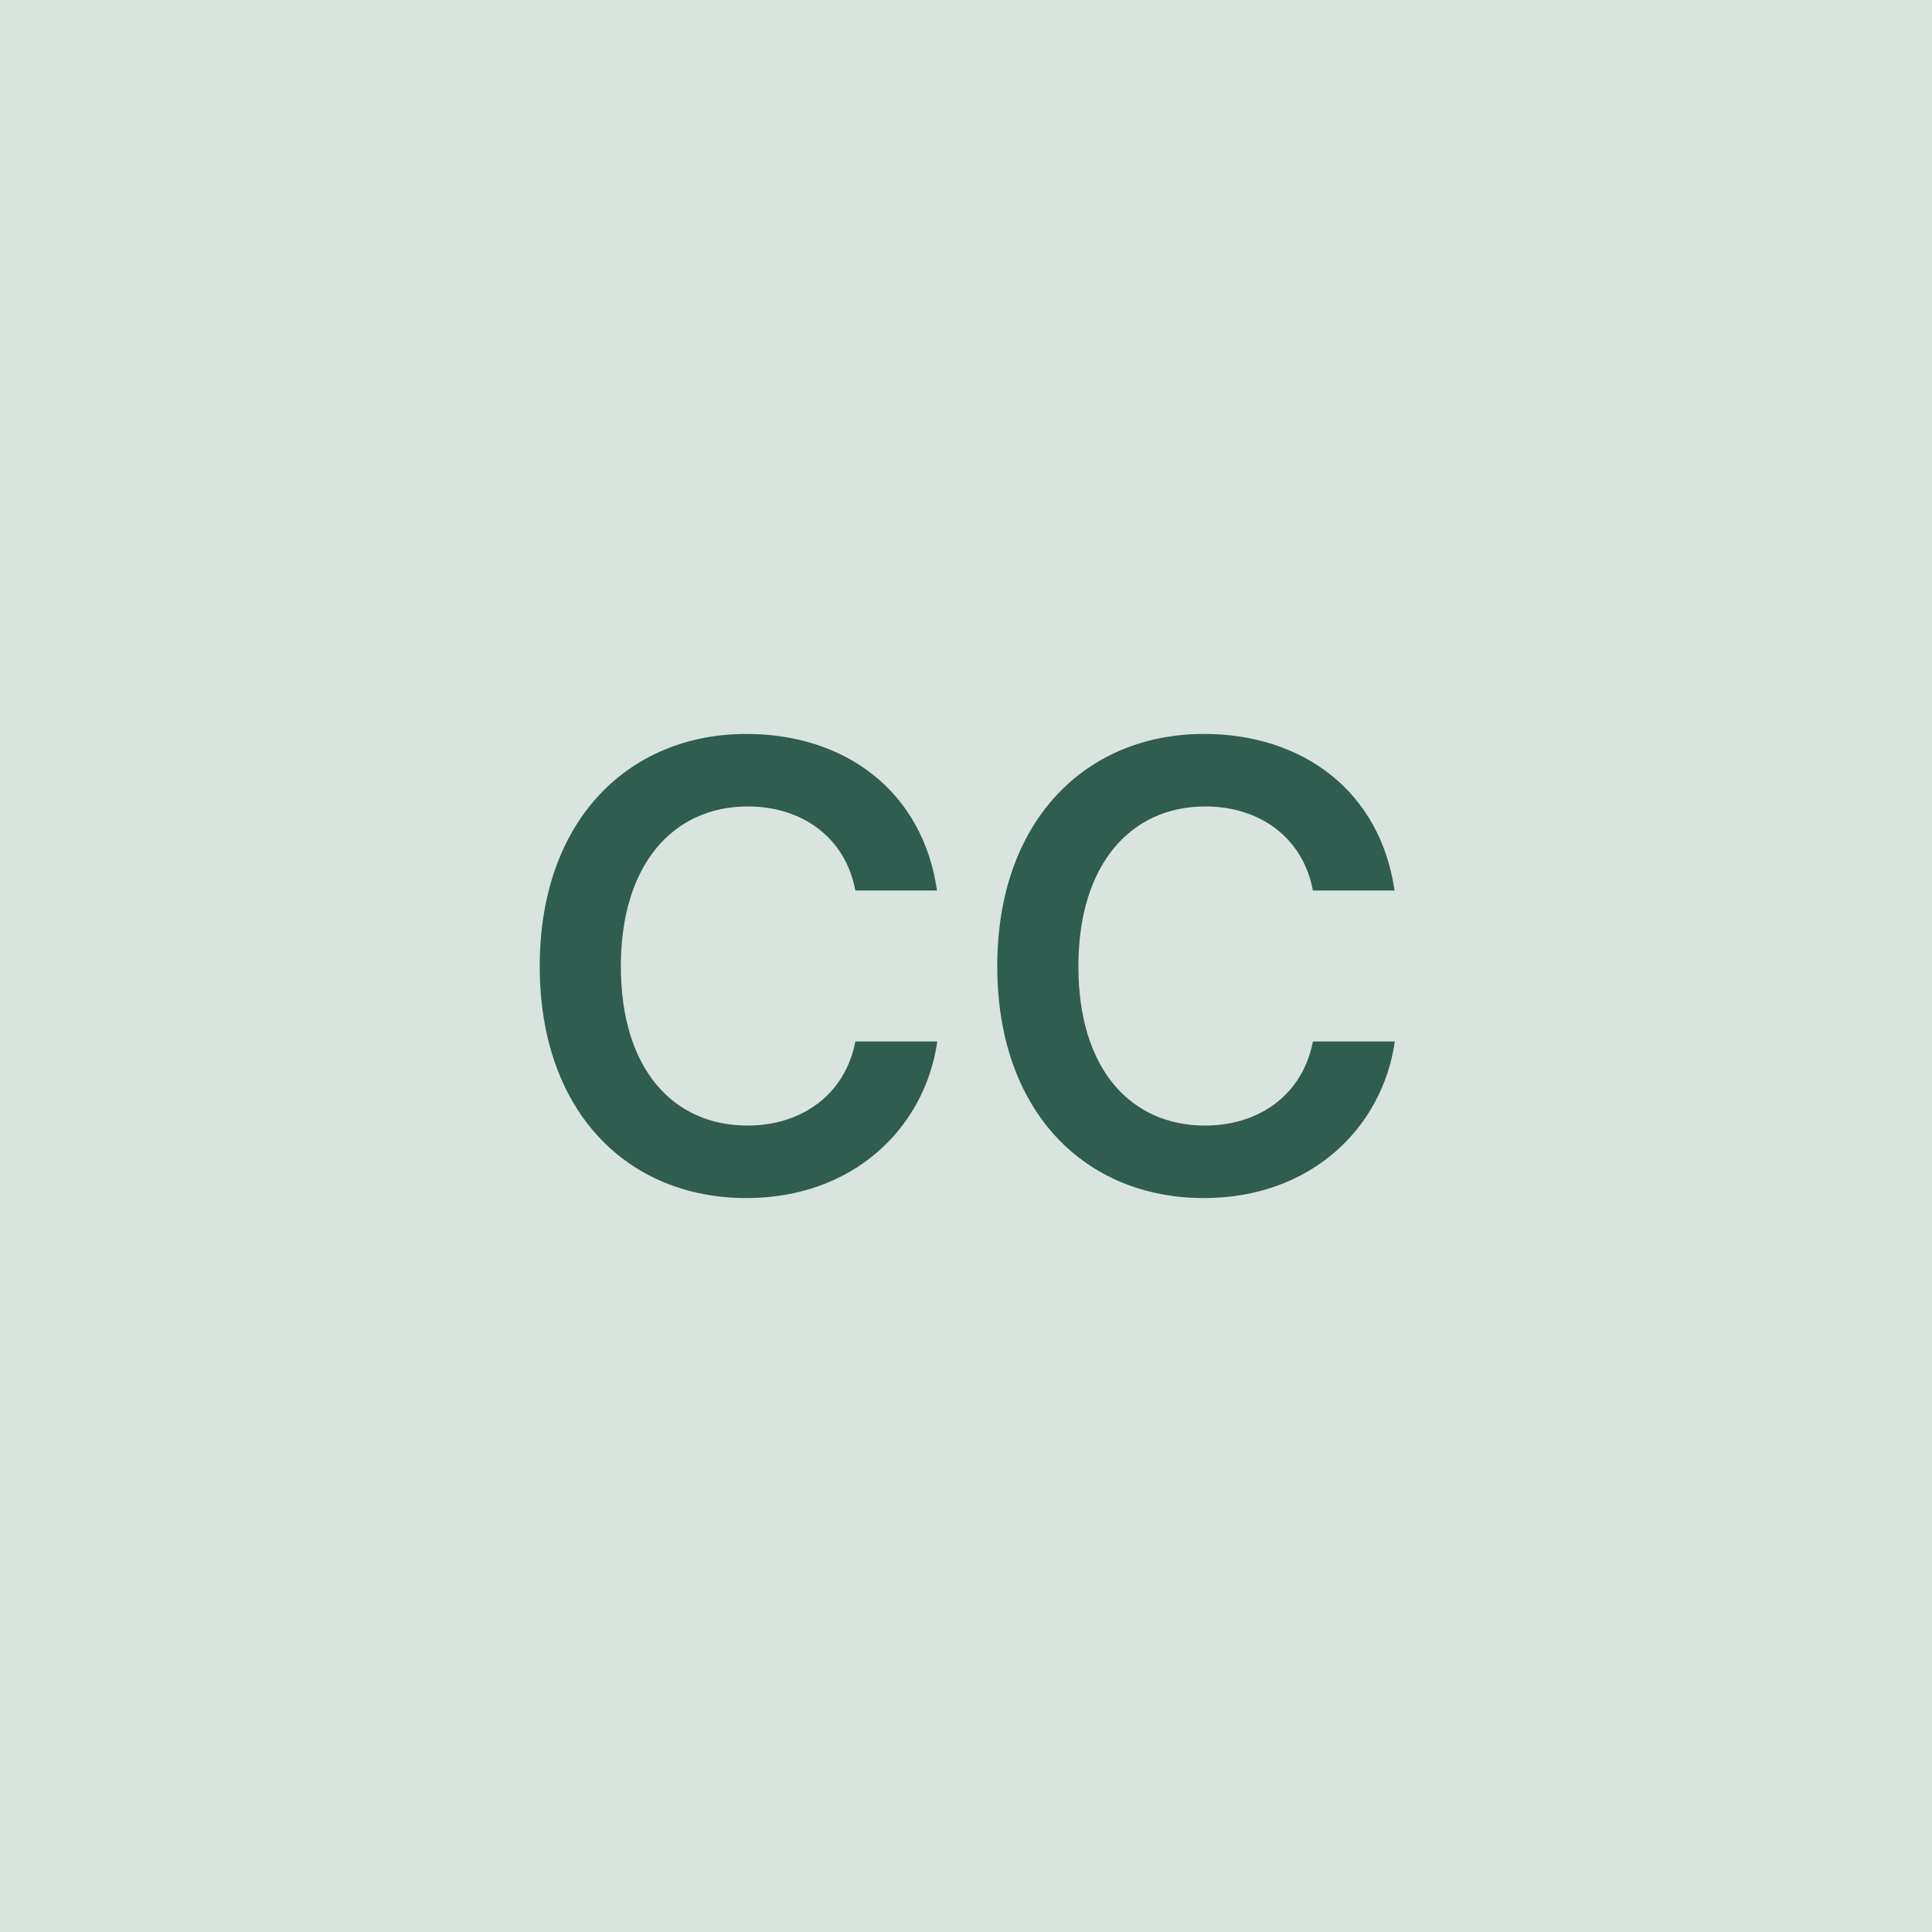
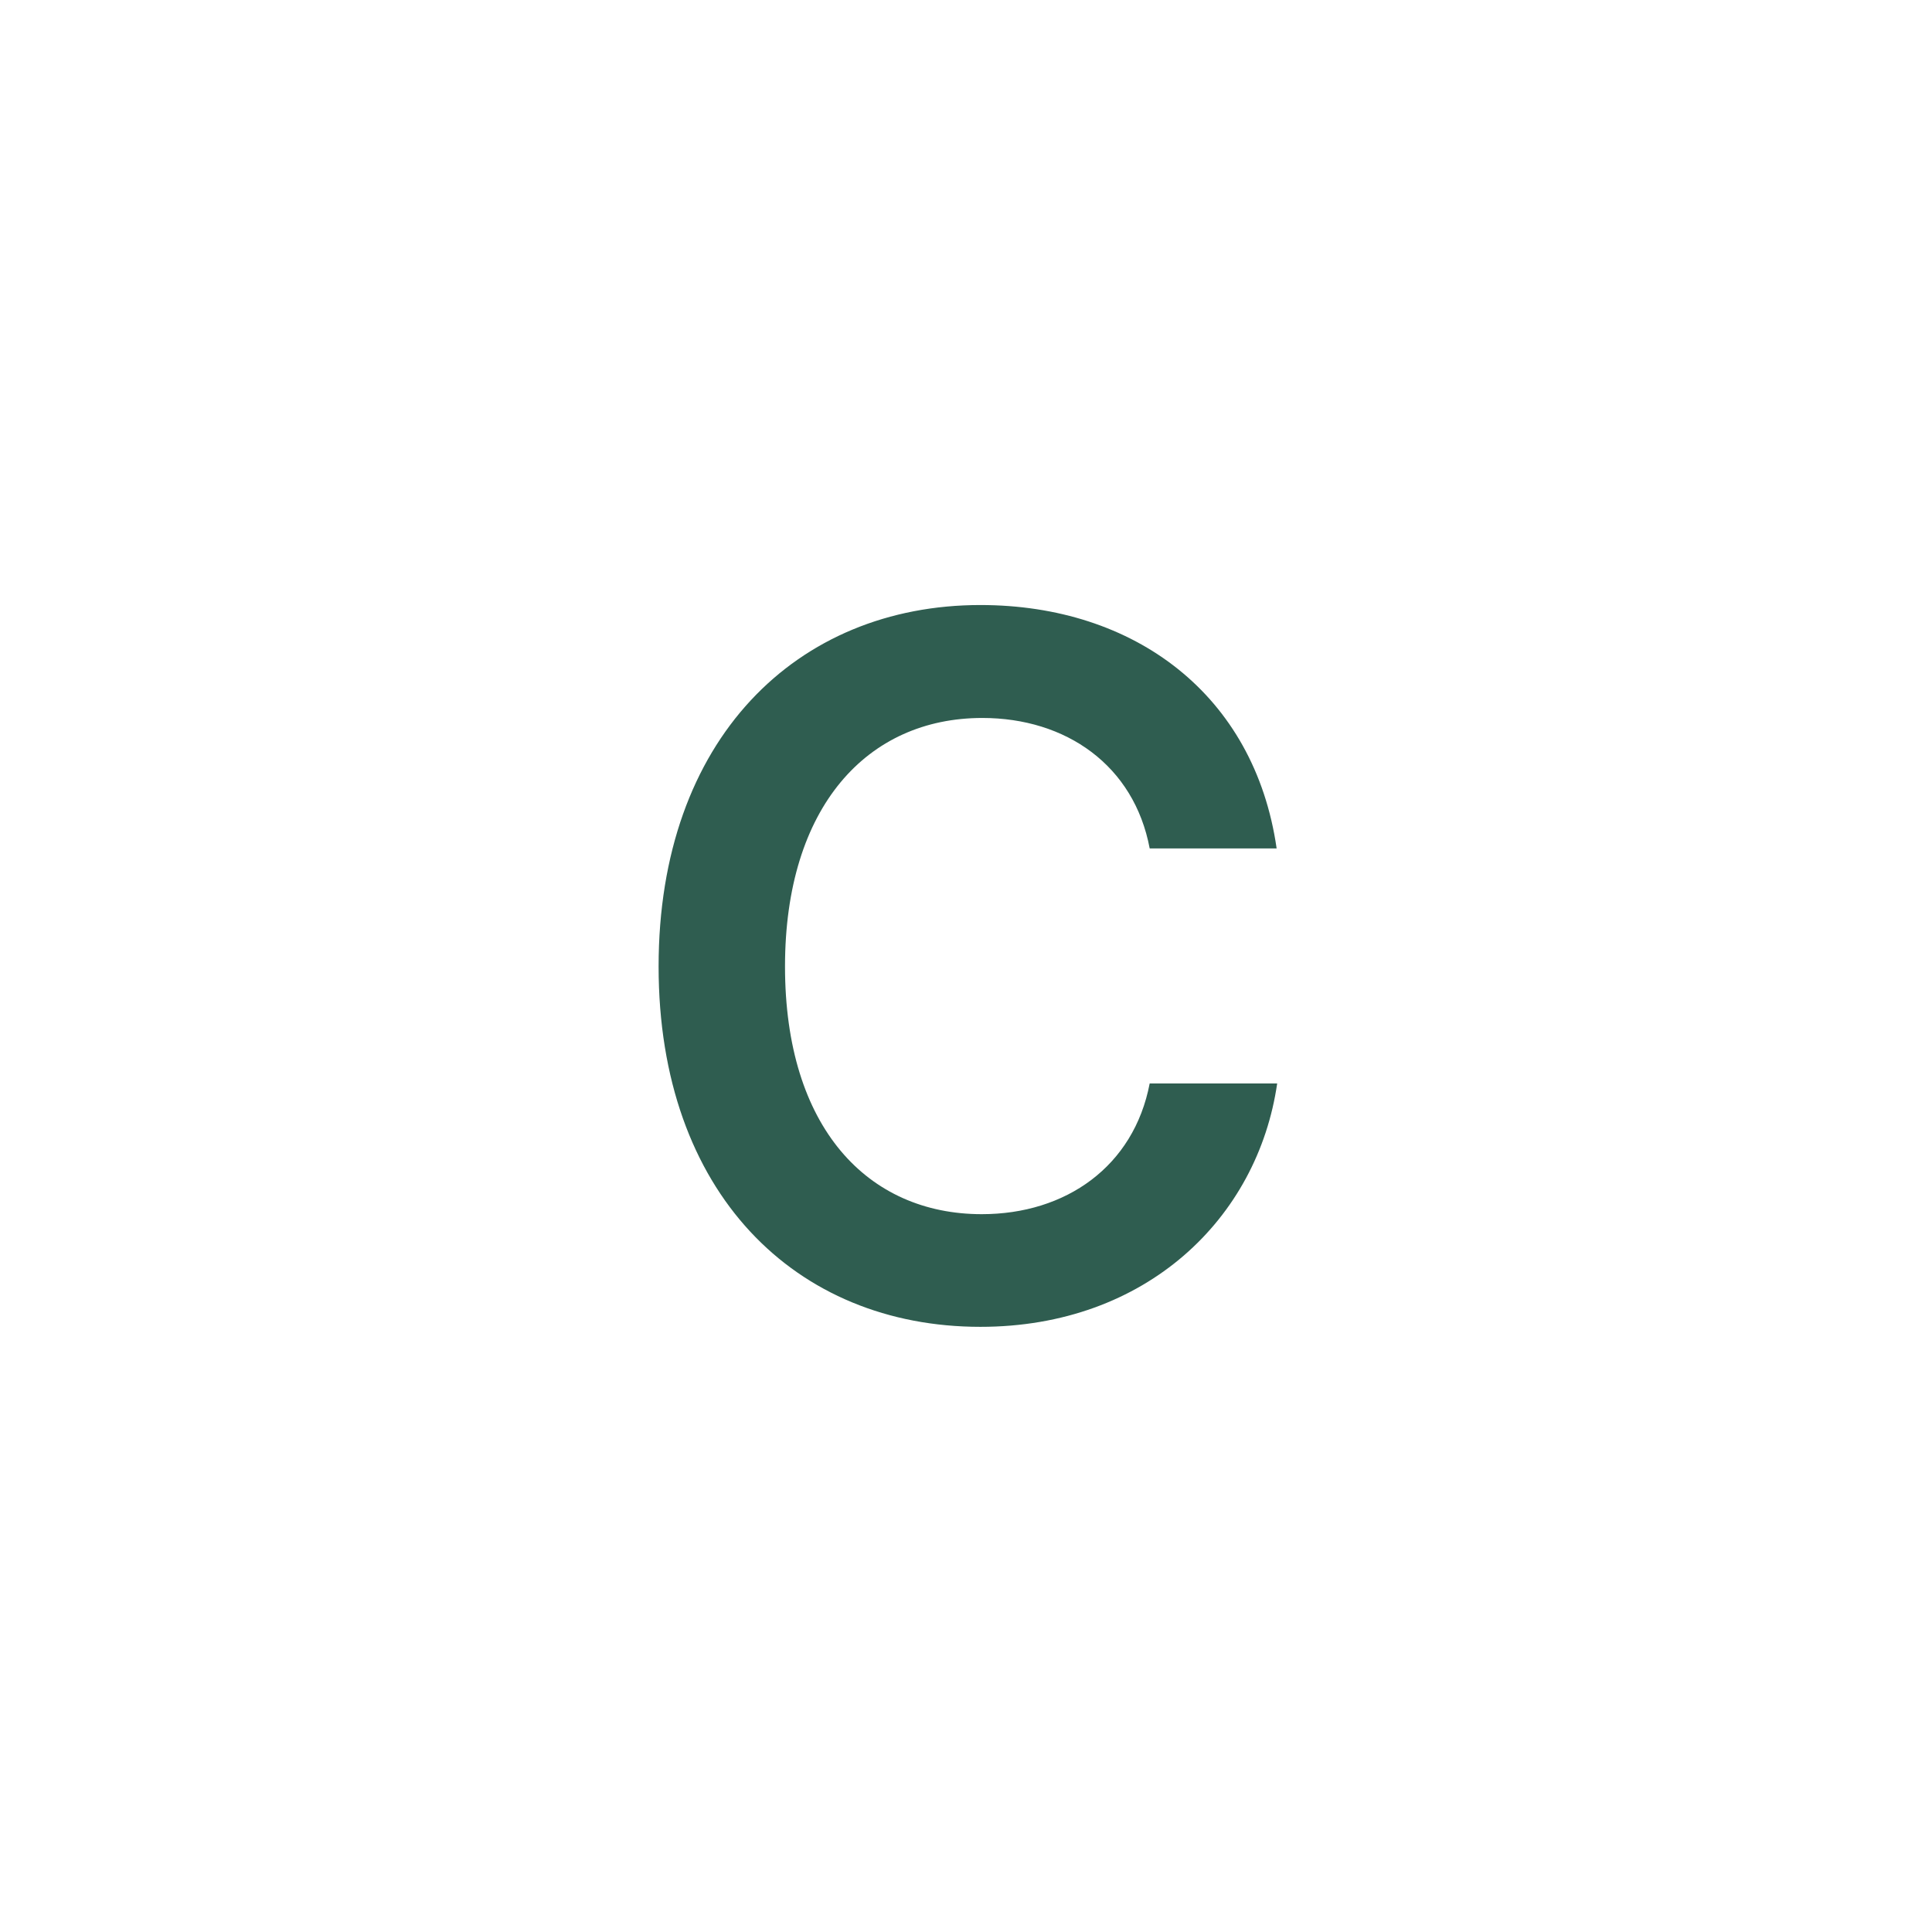
<svg xmlns="http://www.w3.org/2000/svg" viewBox="0 0 112 112">
-   <rect width="112" height="112" fill="#d9e4df" />
-   <text x="50%" y="50%" dominant-baseline="central" text-anchor="middle" font-family="system-ui, -apple-system, sans-serif" font-size="36" font-weight="600" fill="#2f5d50">CC</text>
+   <text x="50%" y="50%" dominant-baseline="central" text-anchor="middle" font-family="system-ui, -apple-system, sans-serif" font-size="56" font-weight="600" fill="#2f5d50">C</text>
</svg>
